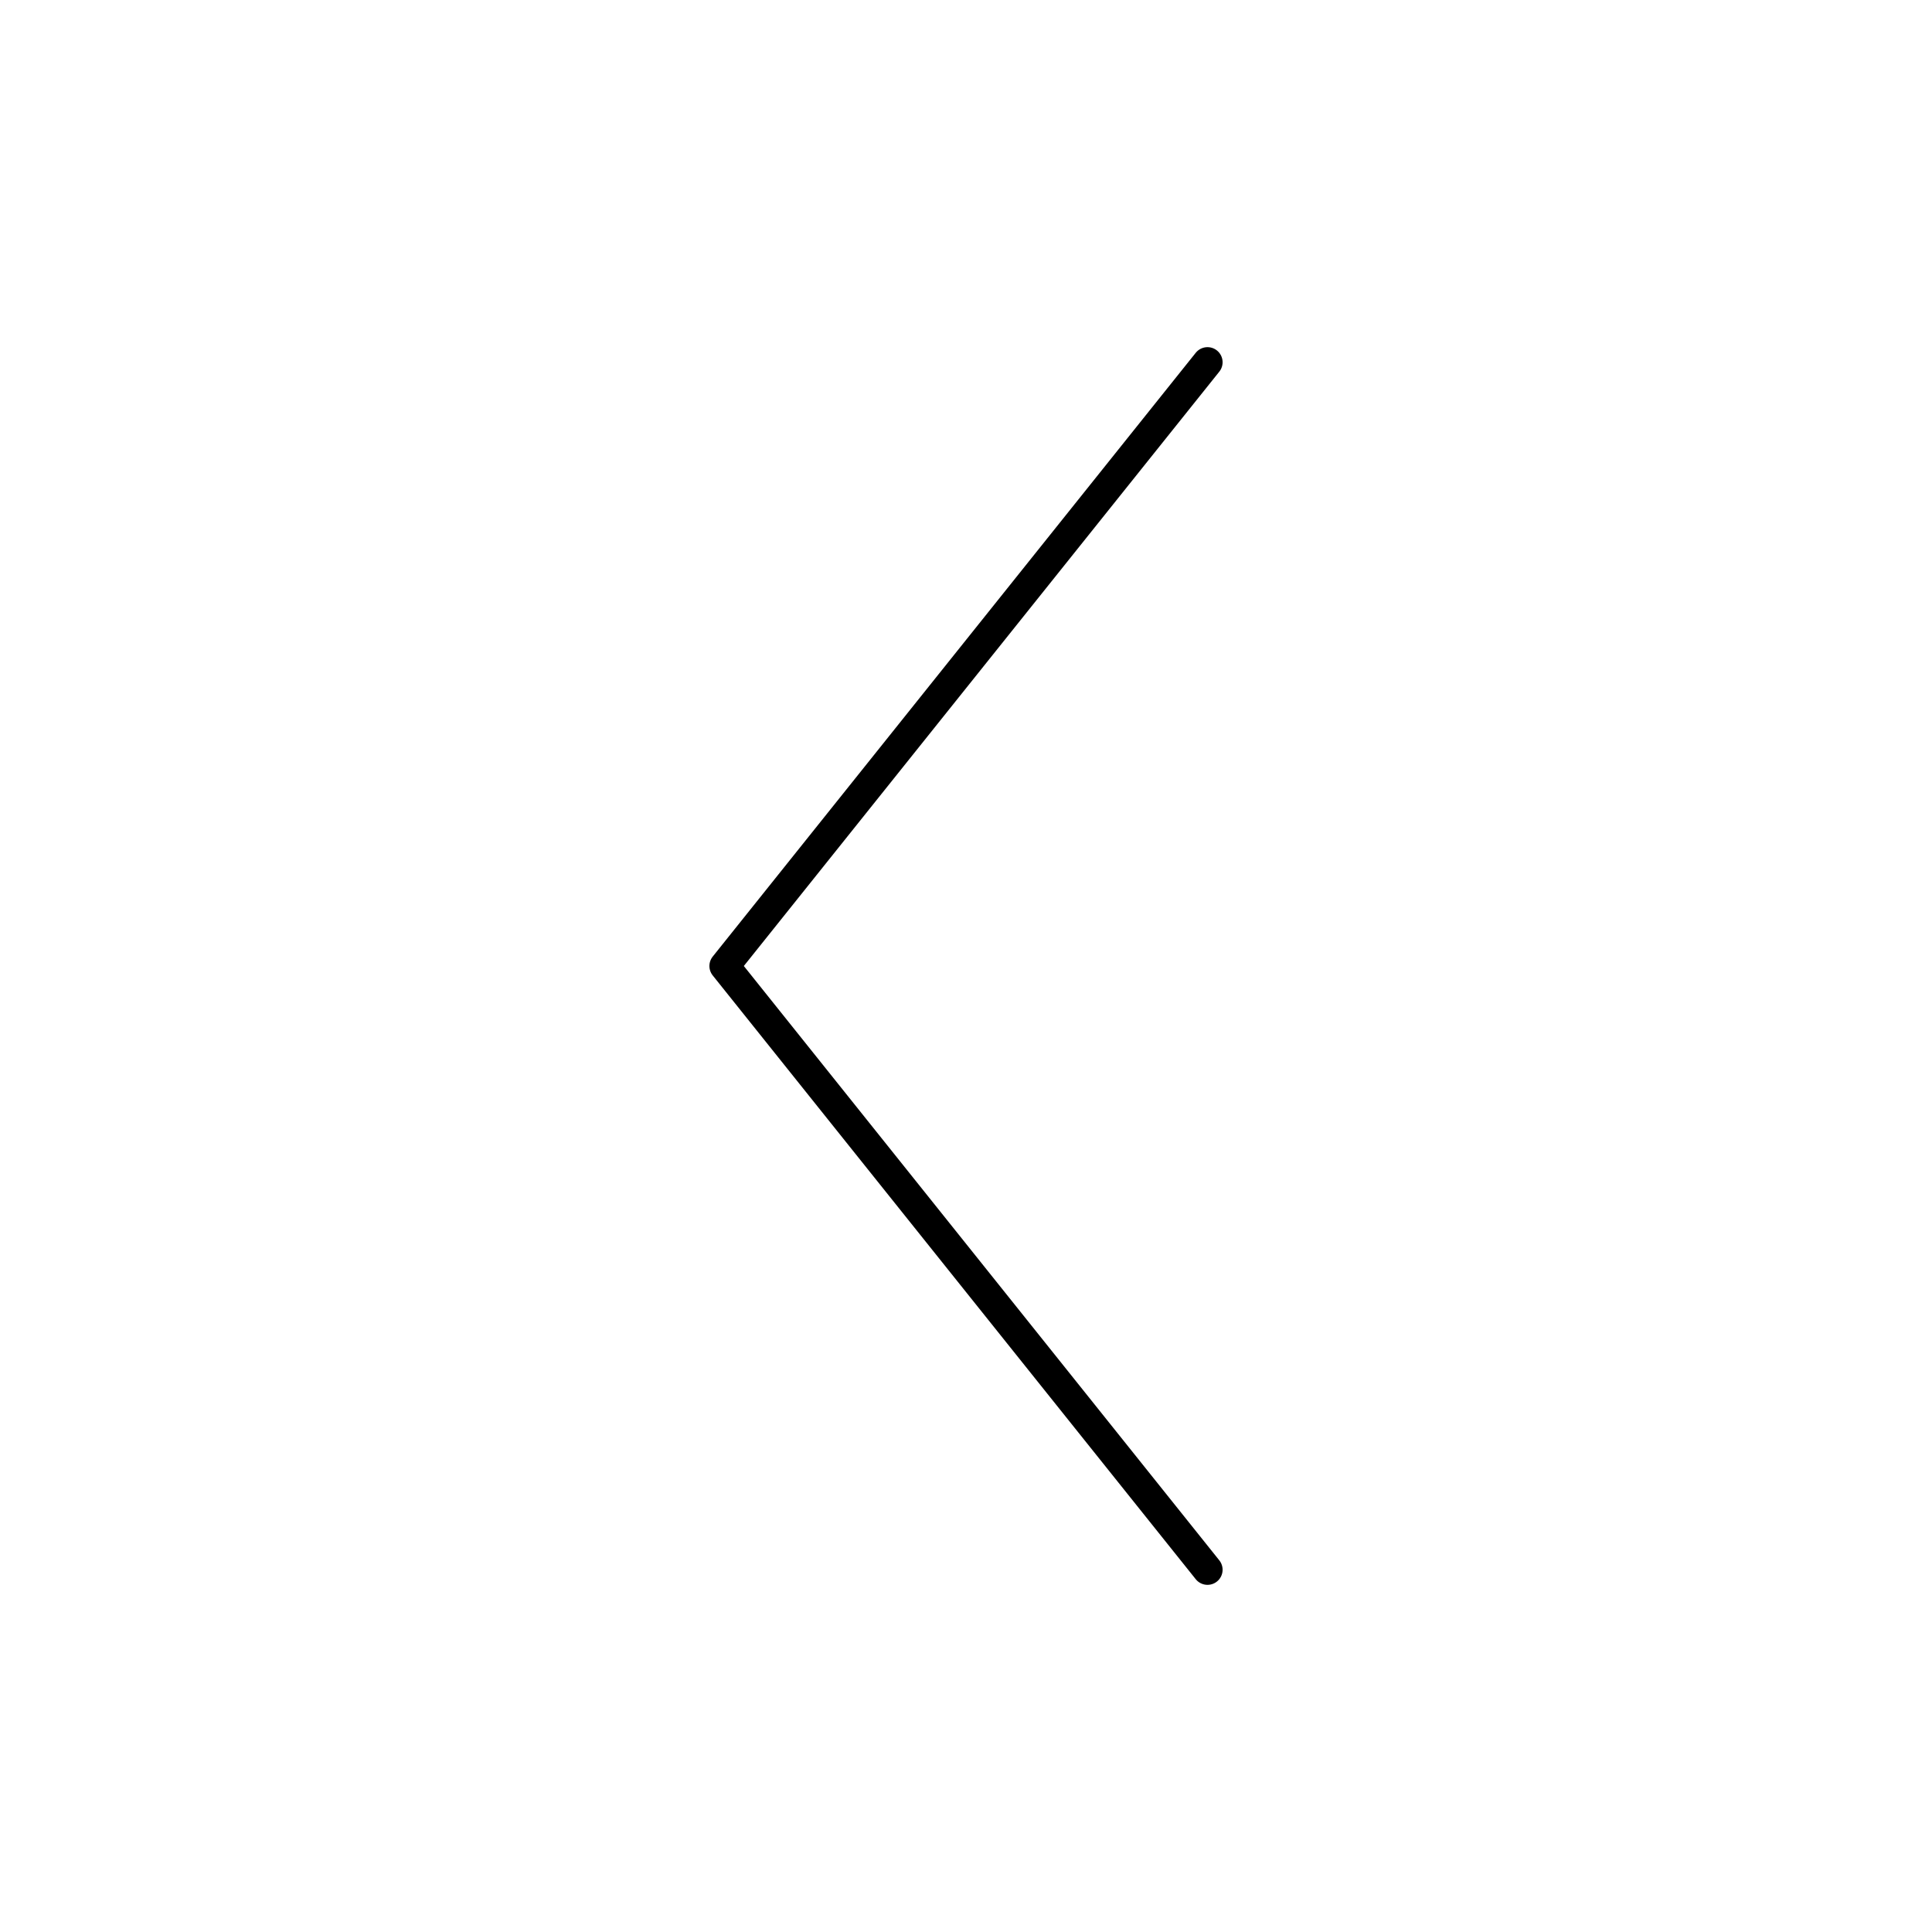
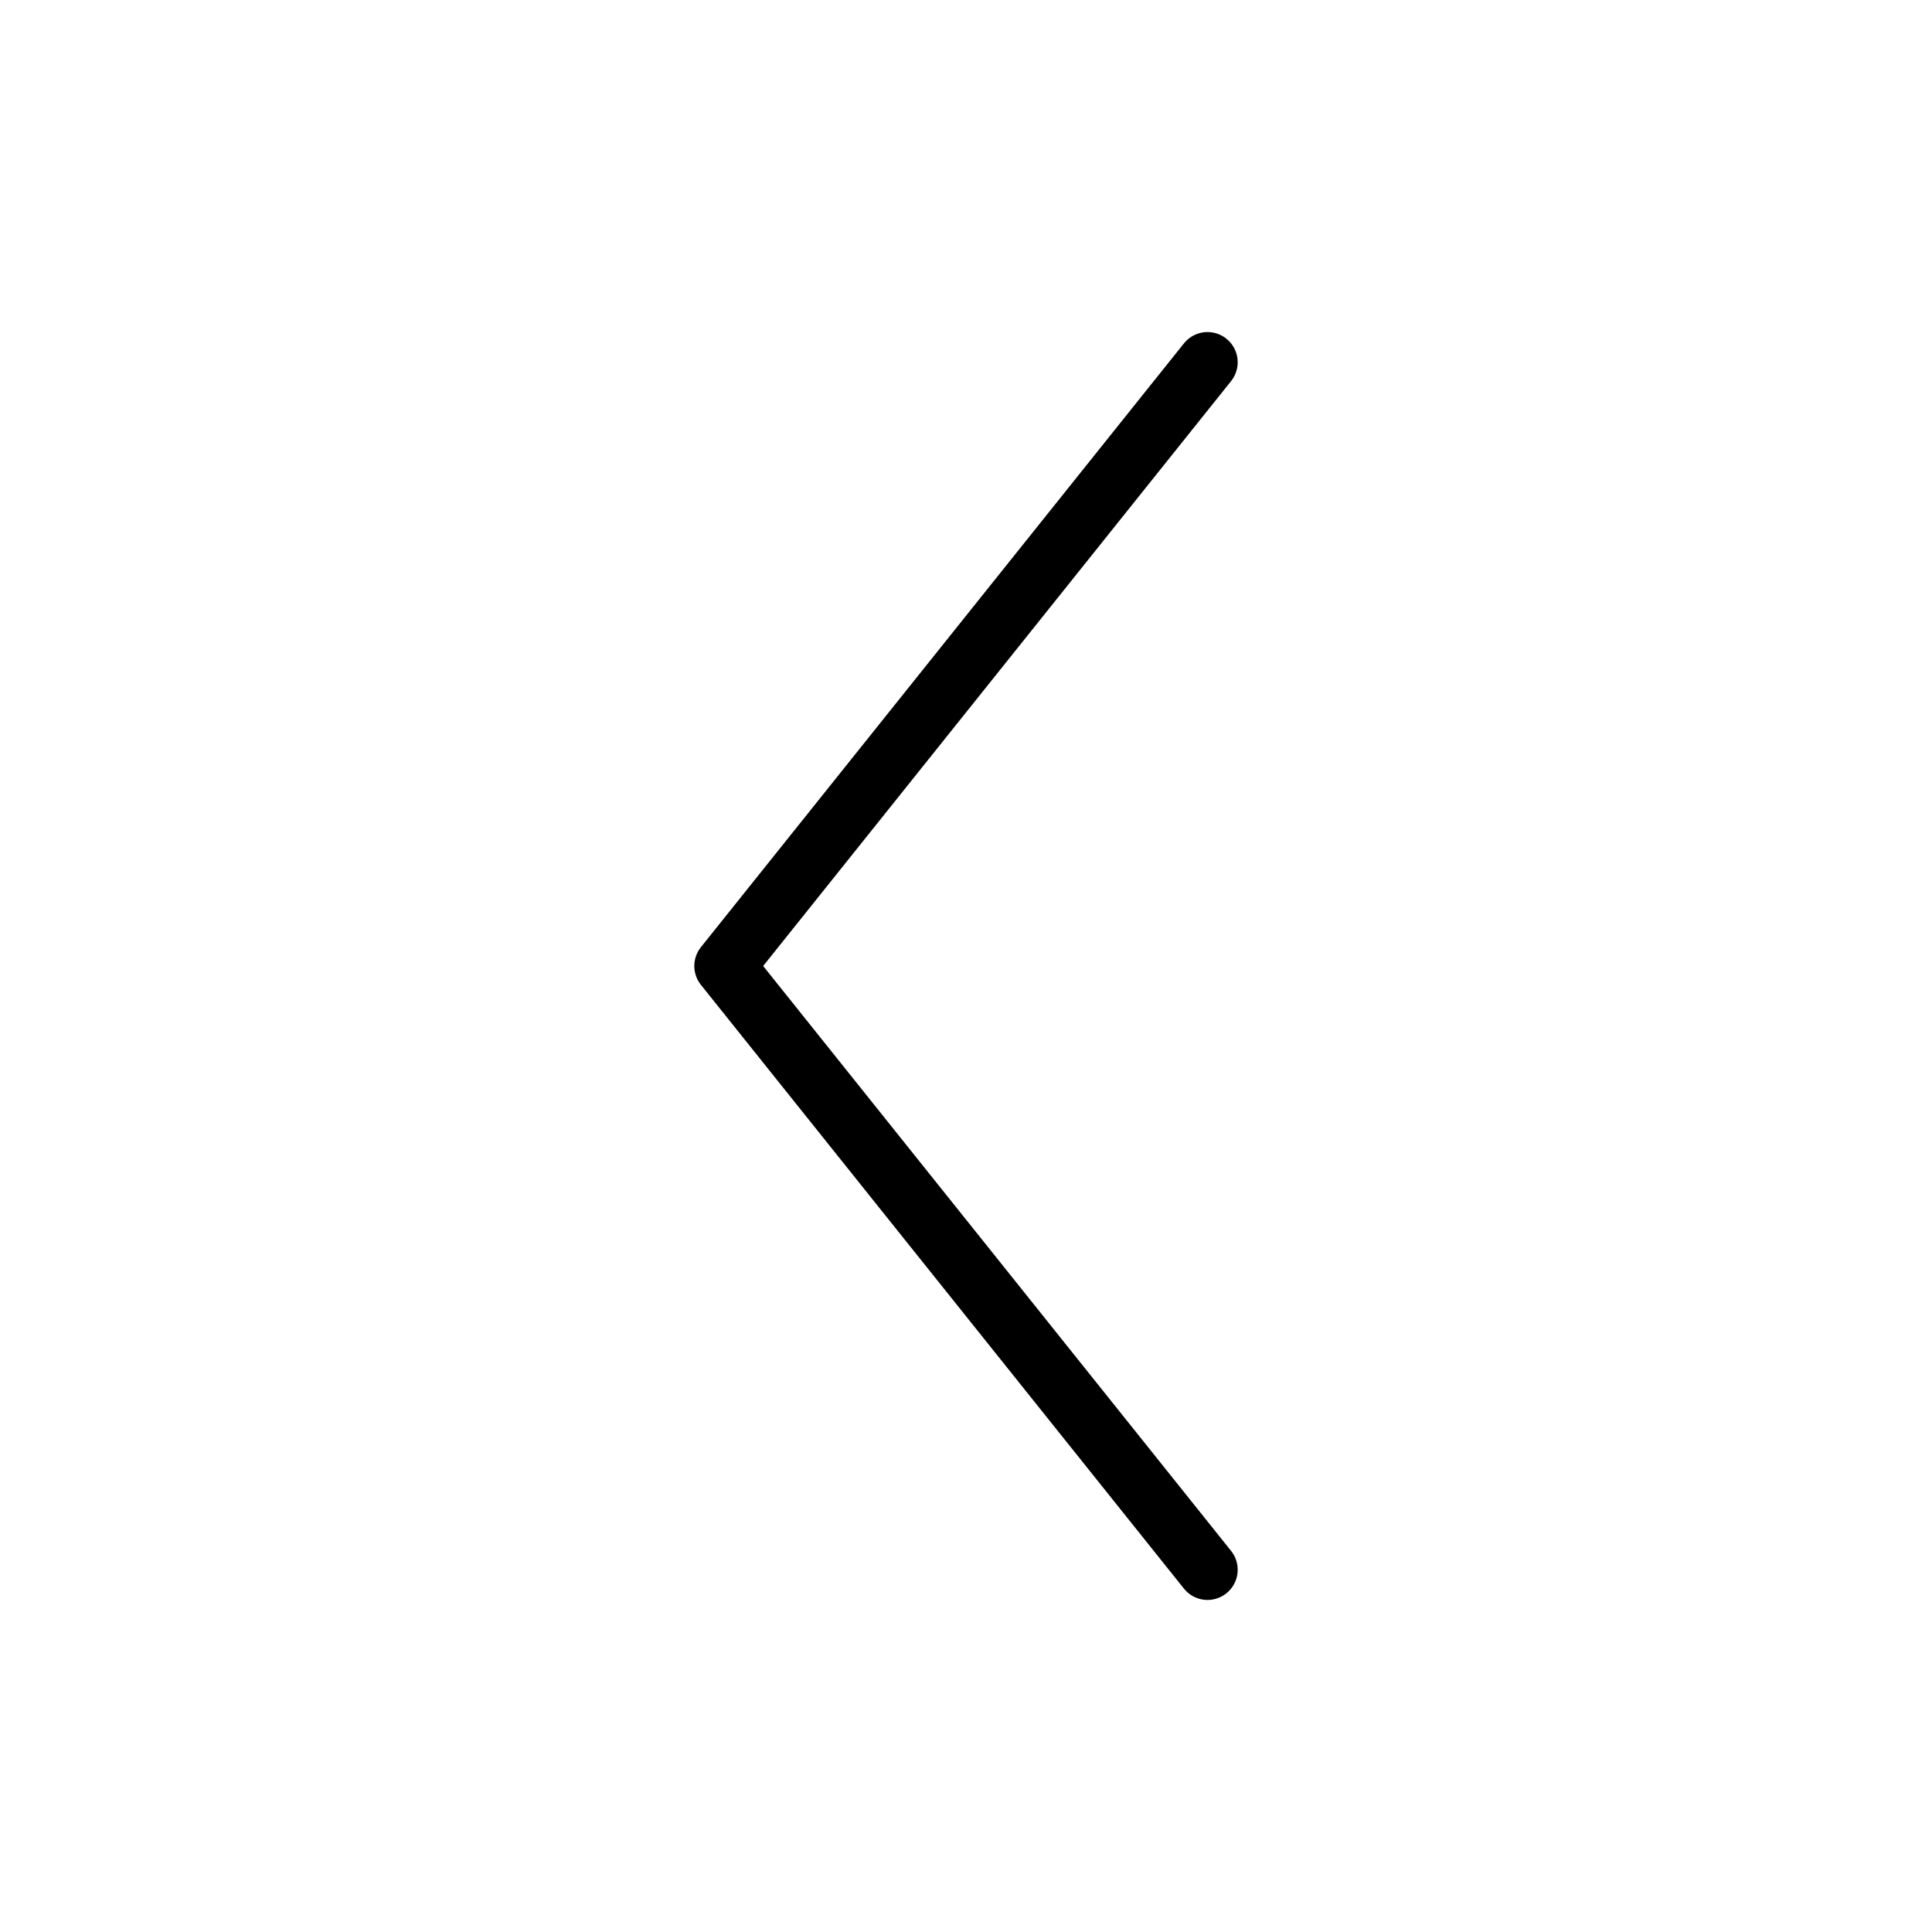
- <svg xmlns="http://www.w3.org/2000/svg" width="32" height="32" viewBox="0 0 32 32" fill="none" stroke="currentColor" stroke-width="0.5" stroke-linecap="round" stroke-linejoin="round">
+ <svg xmlns="http://www.w3.org/2000/svg" width="32" height="32" viewBox="0 0 32 32" fill="none" stroke="currentColor" stroke-width="1" stroke-linecap="round" stroke-linejoin="round">
  <polyline class="st0" points="20,26 12,16 20,6 " />
</svg>
